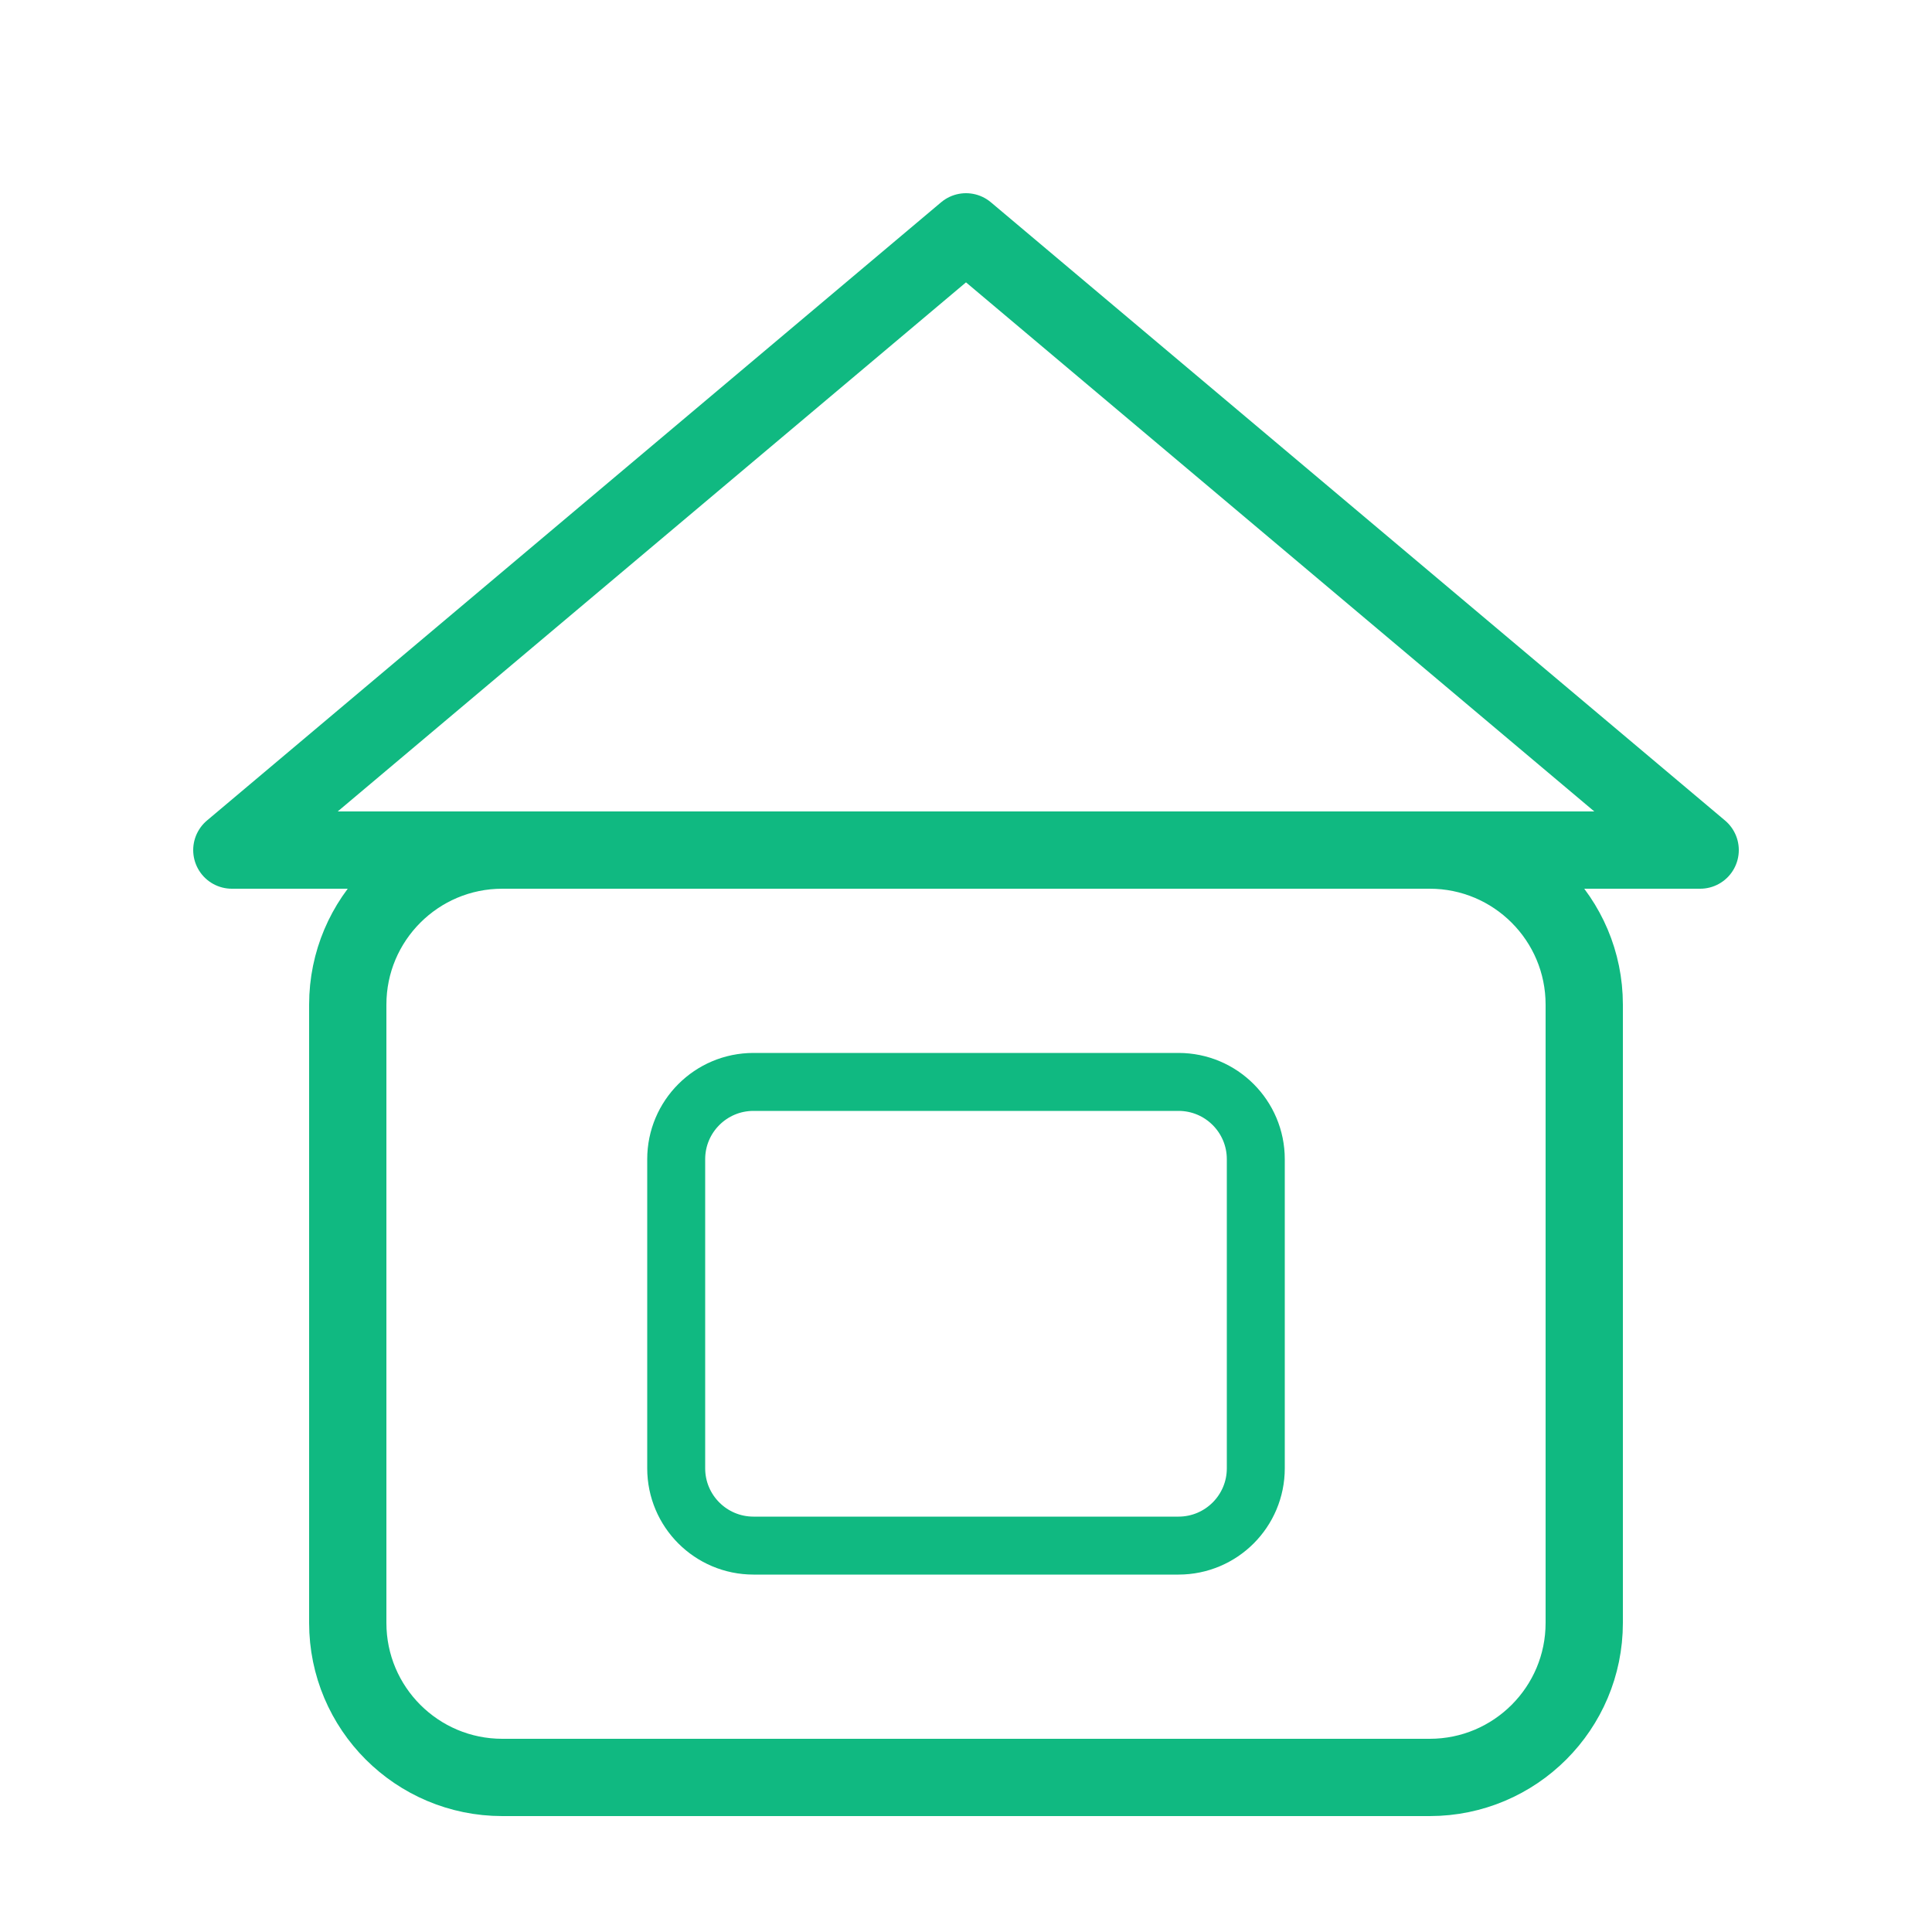
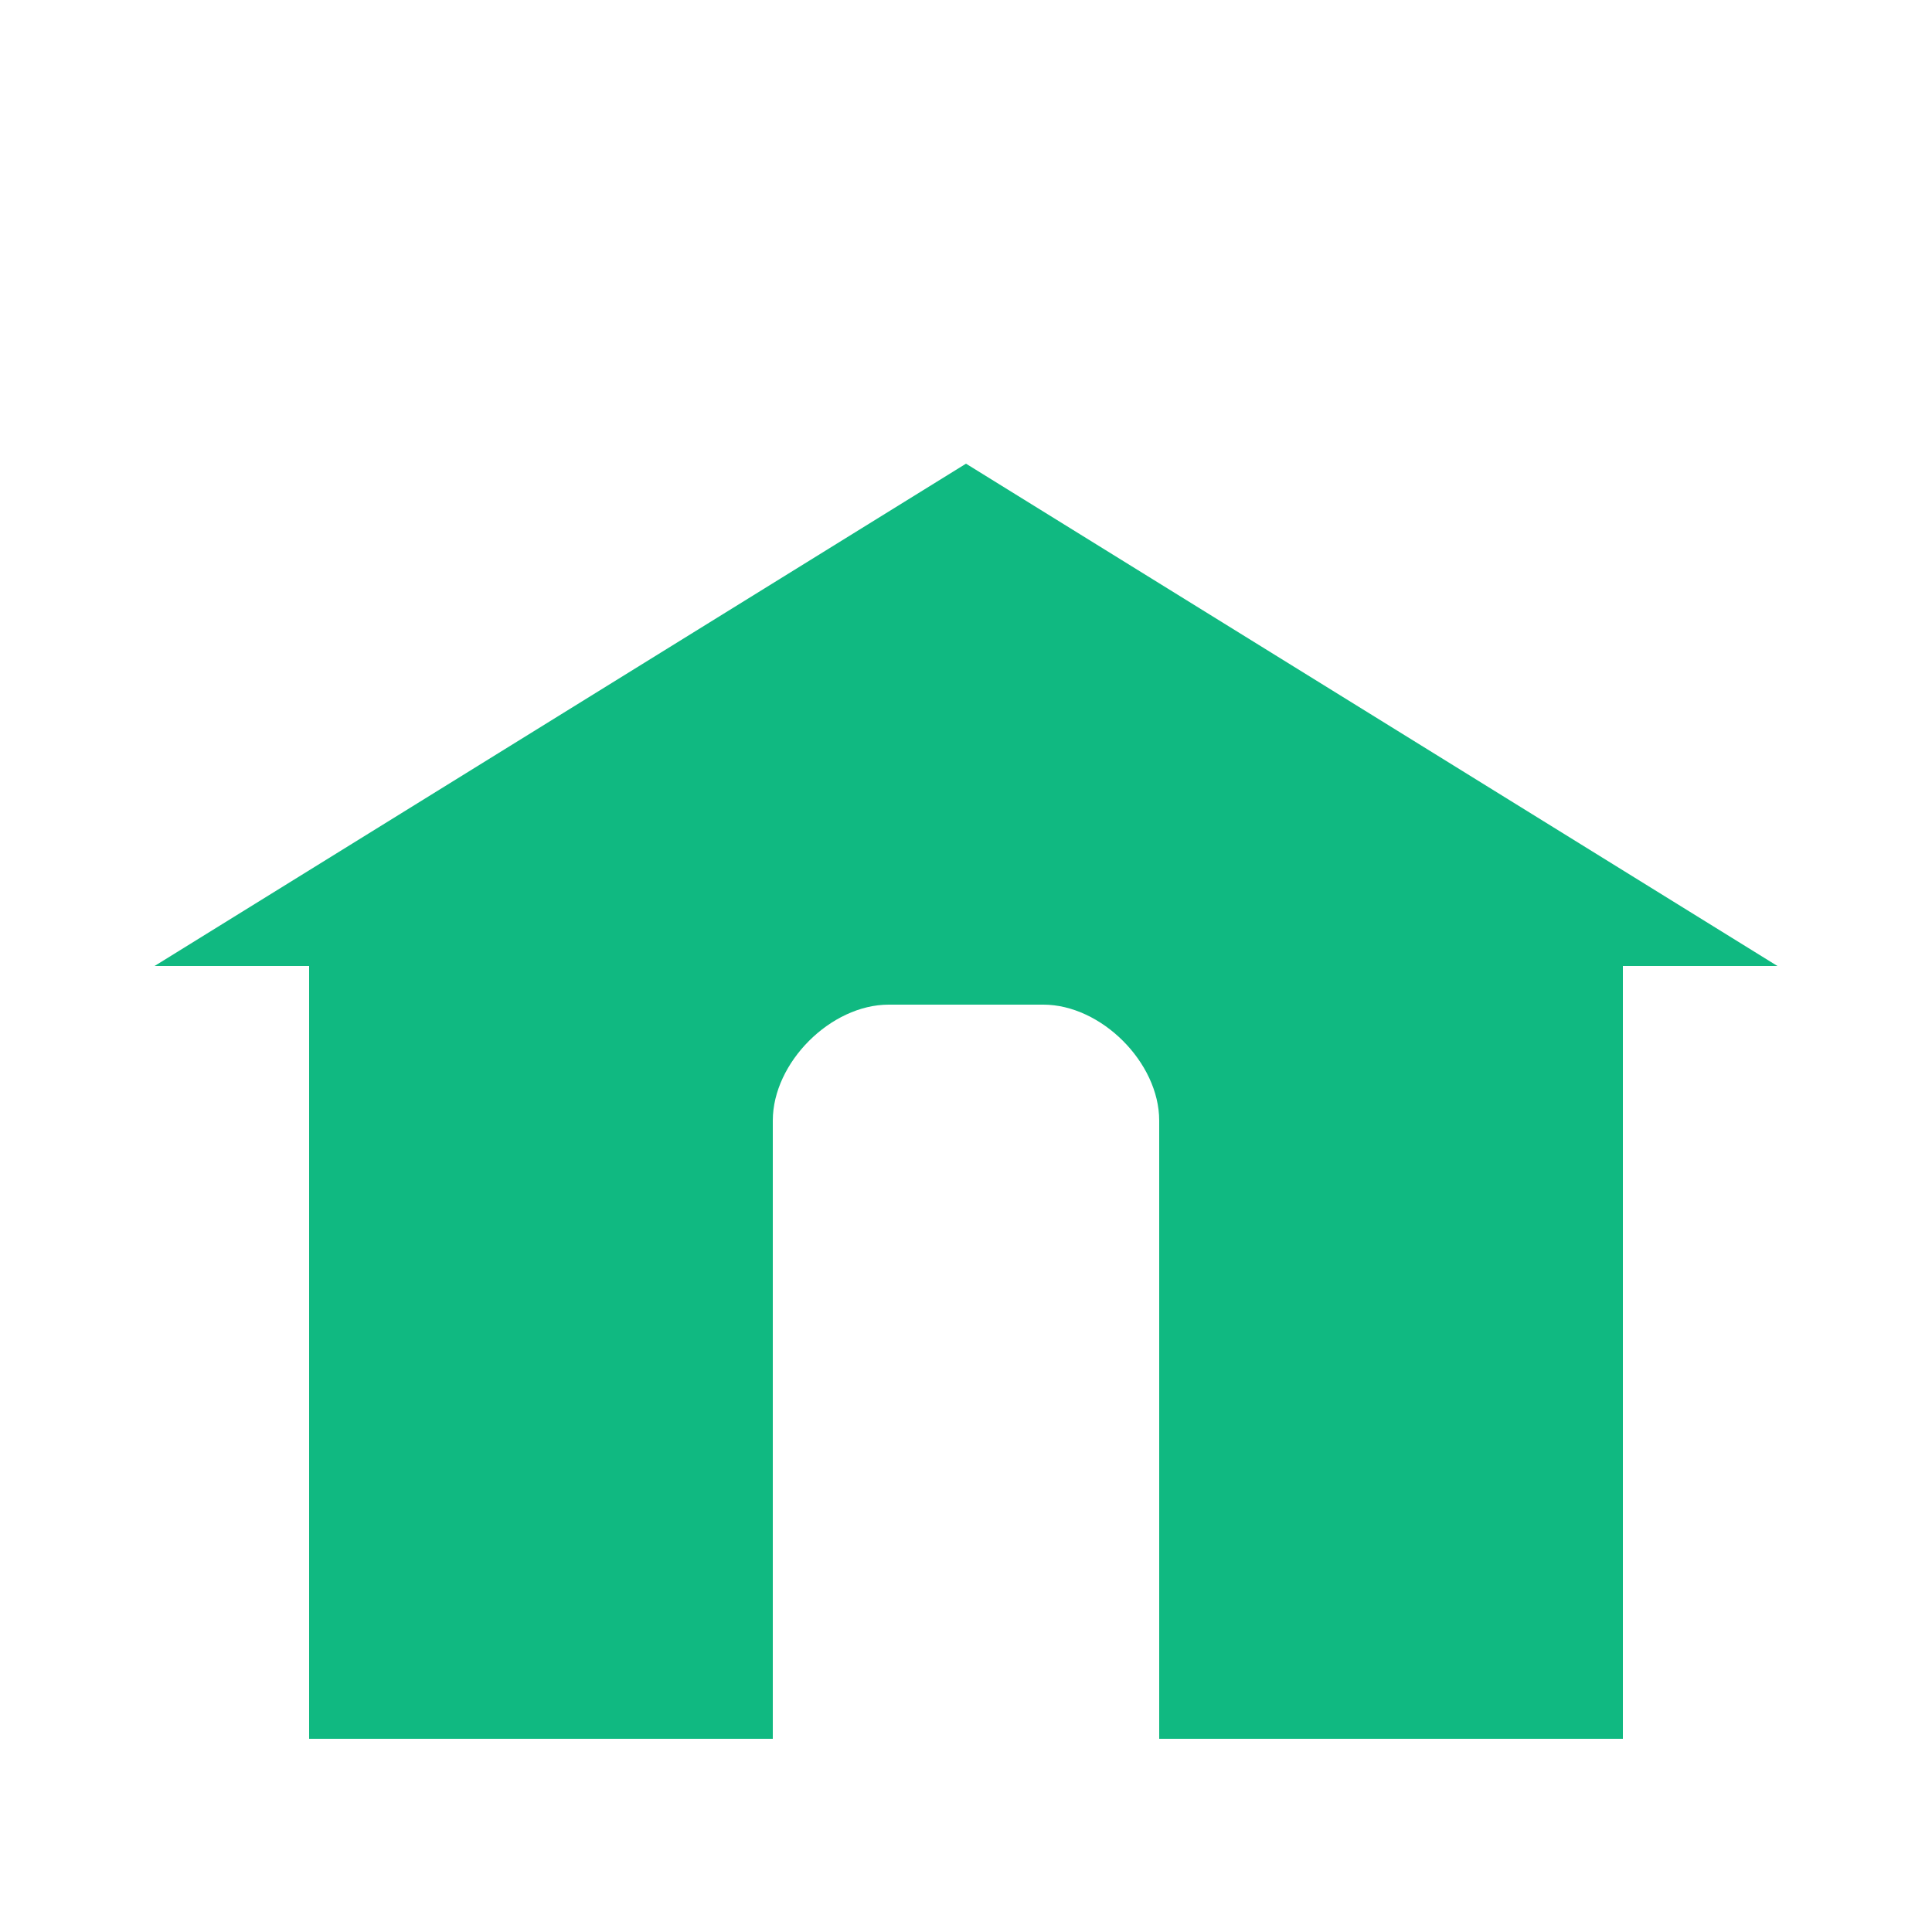
<svg xmlns="http://www.w3.org/2000/svg" viewBox="0 0 100 100" fill="none">
-   <rect x="18" y="44" width="64" height="48" rx="8" stroke="#10b981" stroke-width="4" fill="none" />
-   <path d="M50 12 L88 44 L12 44 Z" stroke="#10b981" stroke-width="4" fill="none" stroke-linejoin="round" />
-   <rect x="35" y="56" width="30" height="24" rx="4" stroke="#10b981" stroke-width="3" fill="none" />
+   <path d="M8 50 L50 24 L92 50 L84 50 L84 90 L60 90 L60 58 C60 55 57 52 54 52 L46 52 C43 52 40 55 40 58 L40 90 L16 90 L16 50 Z" fill="#10b981" fill-rule="evenodd" />
</svg>
